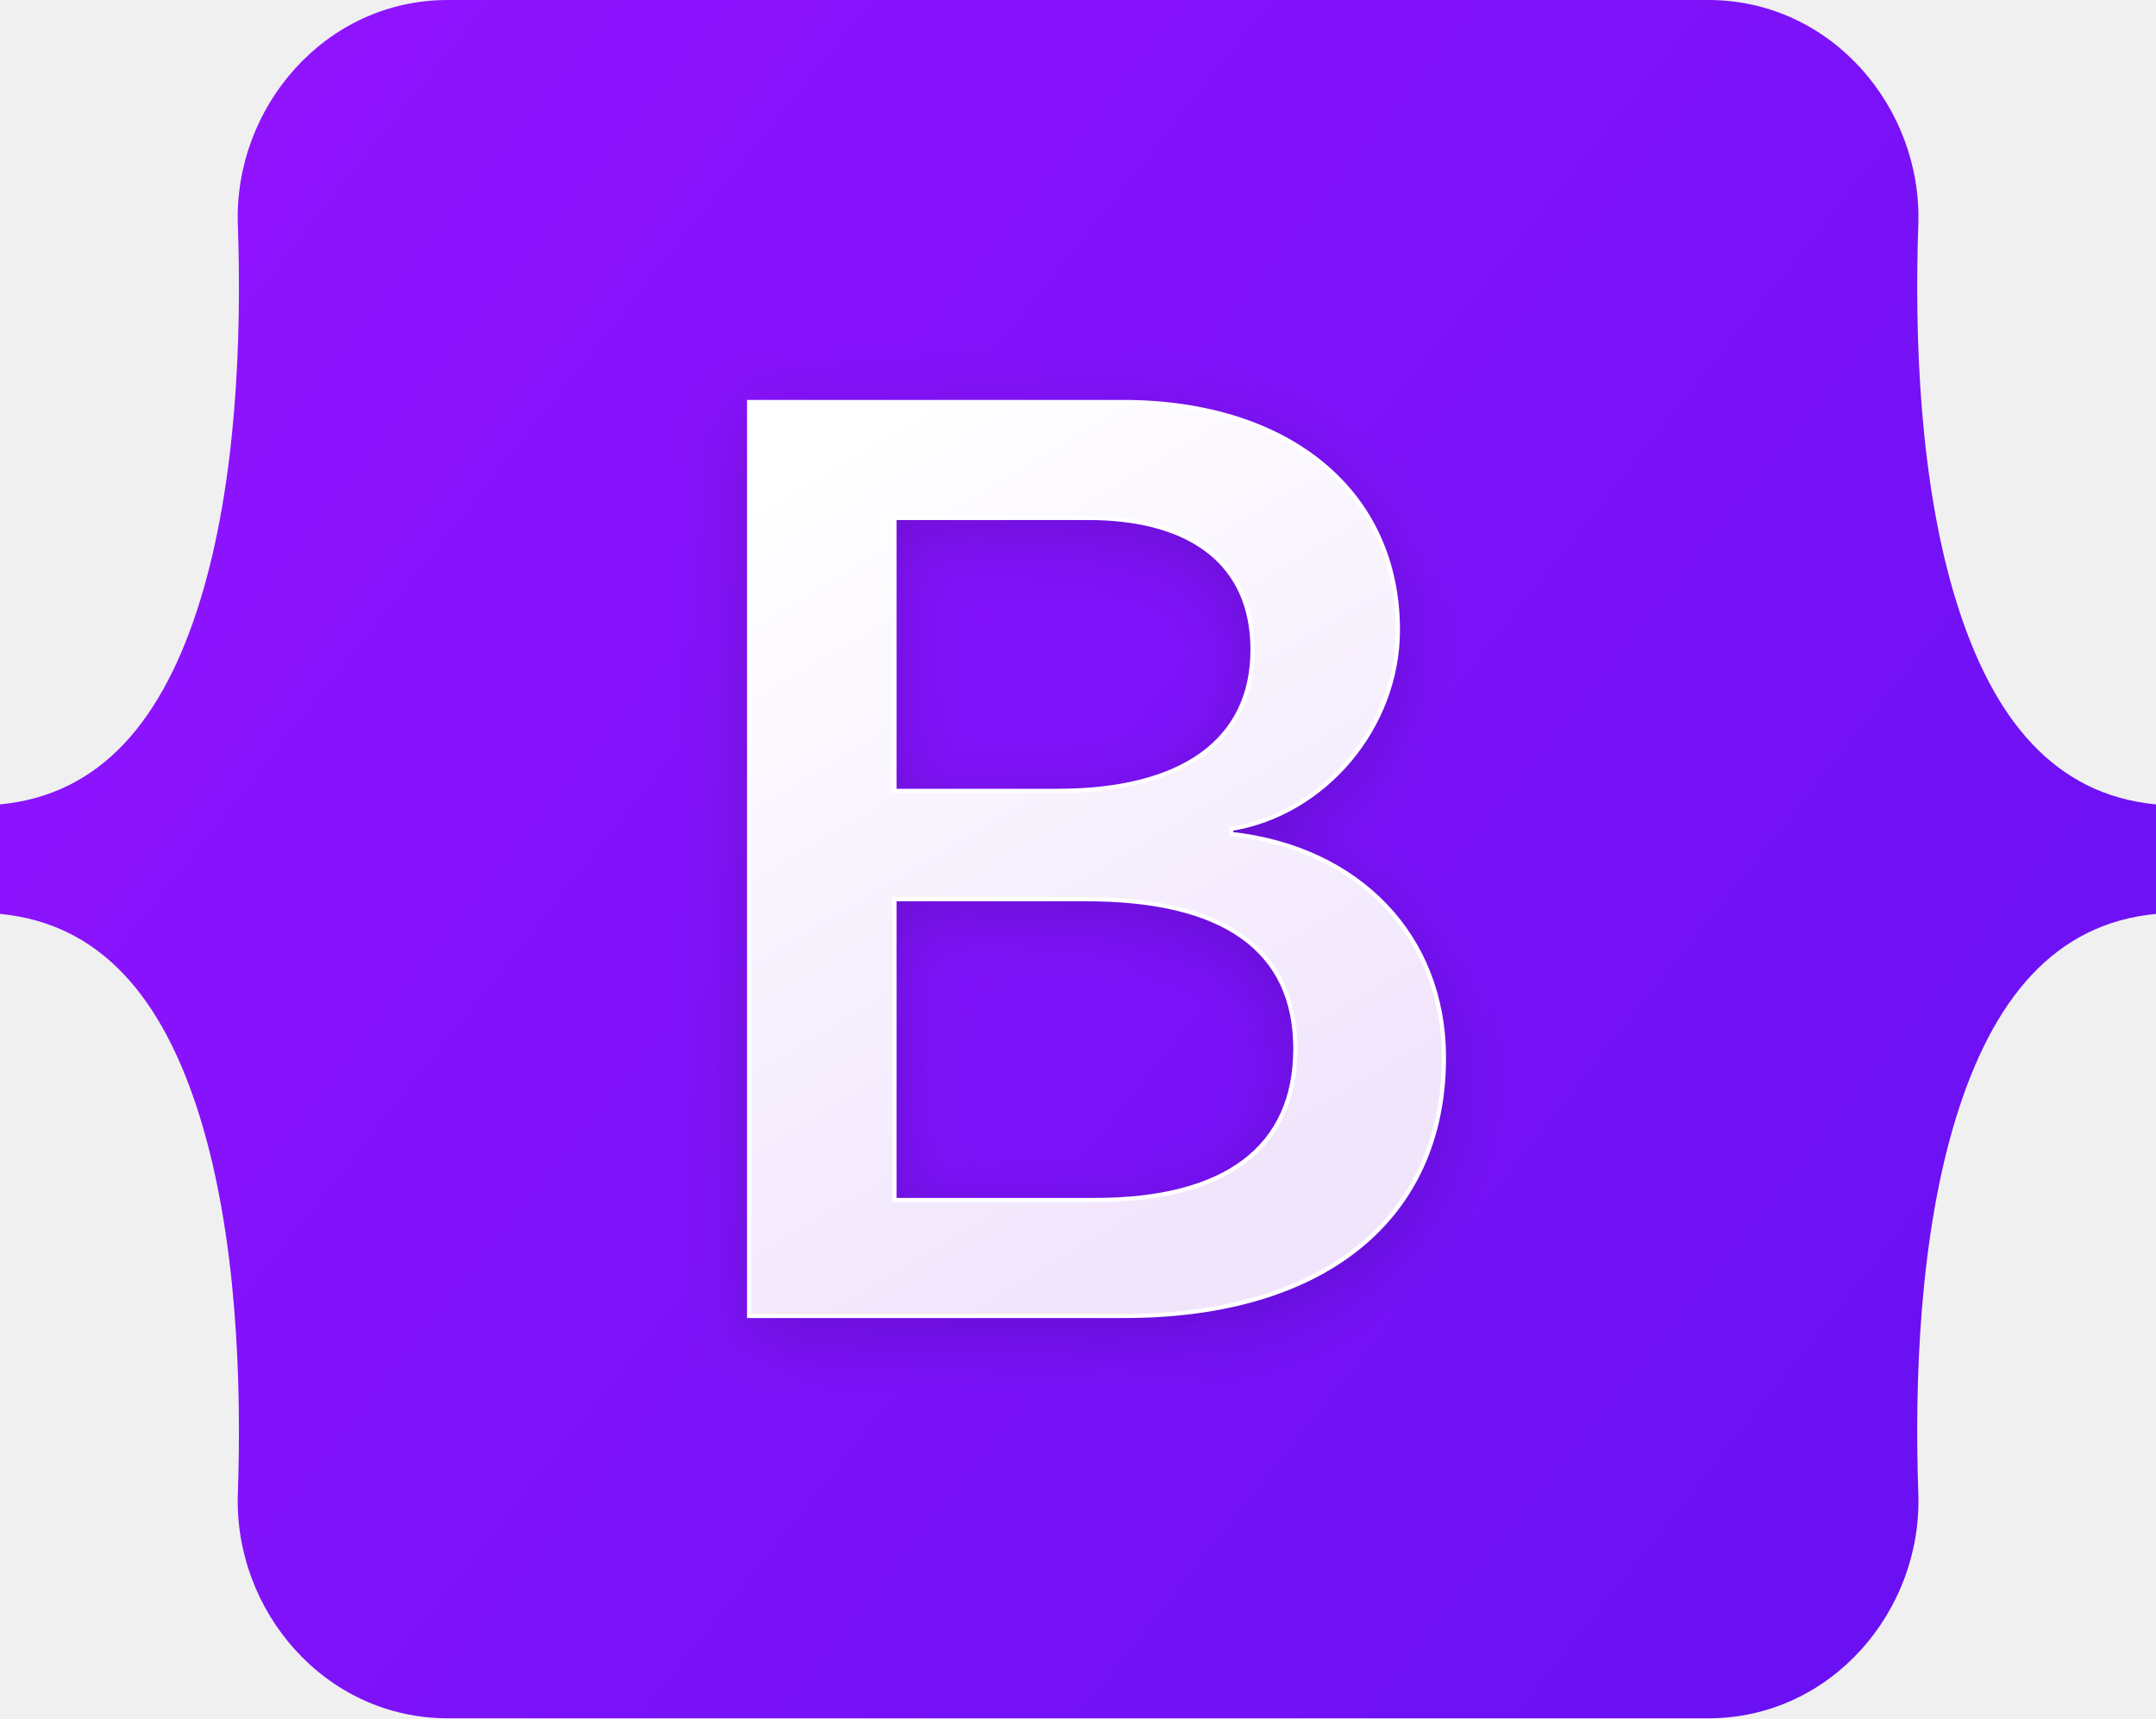
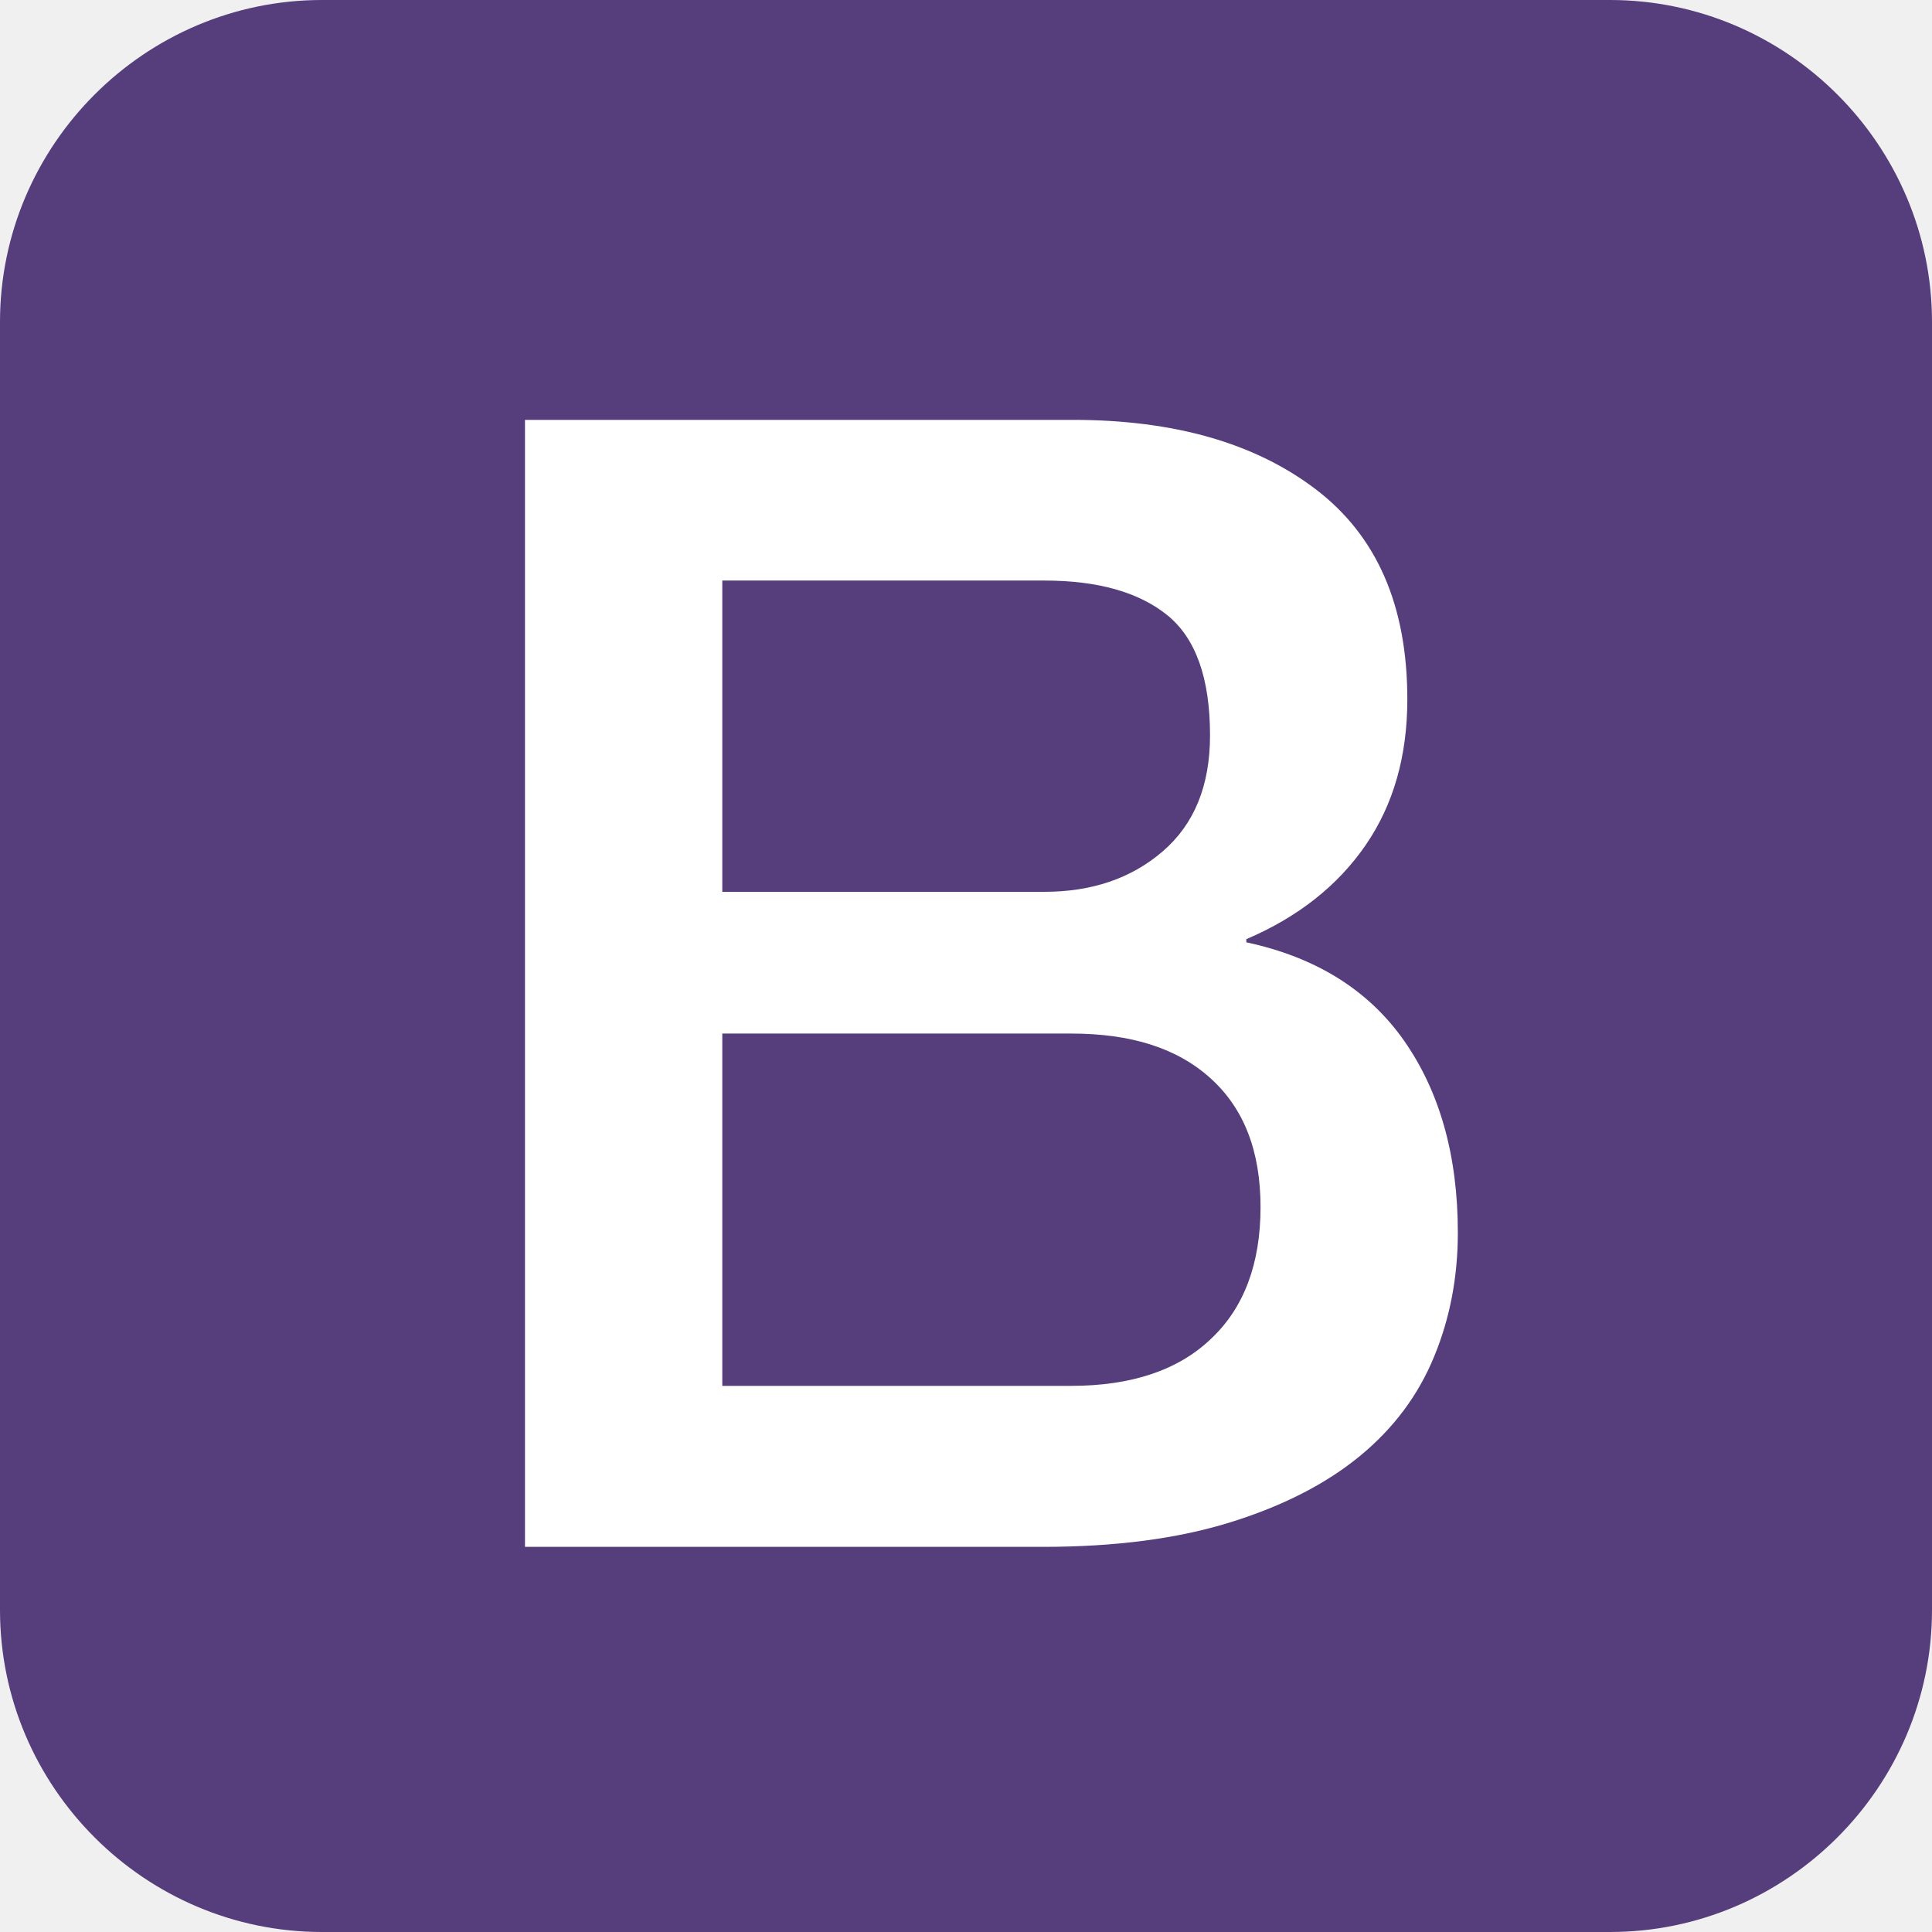
- <svg xmlns="http://www.w3.org/2000/svg" width="512" height="408">
-   <defs>
-     <linearGradient id="bs-logo-a" x1="76.079" x2="523.48" y1="10.798" y2="365.945" gradientUnits="userSpaceOnUse">
-       <stop stop-color="#9013fe" />
-       <stop offset="1" stop-color="#6610f2" />
-     </linearGradient>
-     <linearGradient id="bs-logo-b" x1="193.508" x2="293.514" y1="109.74" y2="278.872" gradientUnits="userSpaceOnUse">
-       <stop stop-color="#fff" />
-       <stop offset="1" stop-color="#f1e5fc" />
-     </linearGradient>
-     <filter id="bs-logo-c" width="197" height="249" x="161.901" y="83.457" color-interpolation-filters="sRGB" filterUnits="userSpaceOnUse">
-       <feFlood flood-opacity="0" result="BackgroundImageFix" />
-       <feColorMatrix in="SourceAlpha" values="0 0 0 0 0 0 0 0 0 0 0 0 0 0 0 0 0 0 127 0" />
-       <feOffset dy="4" />
-       <feGaussianBlur stdDeviation="8" />
-       <feColorMatrix values="0 0 0 0 0 0 0 0 0 0 0 0 0 0 0 0 0 0 0.15 0" />
-       <feBlend in2="BackgroundImageFix" result="effect1_dropShadow" />
-       <feBlend in="SourceGraphic" in2="effect1_dropShadow" result="shape" />
-     </filter>
-   </defs>
-   <path fill="url(#bs-logo-a)" d="M56.481 53.32C55.515 25.58 77.128 0 106.342 0h299.353c29.214 0 50.827 25.58 49.861 53.32-.928 26.647.277 61.165 8.964 89.31 8.715 28.232 23.411 46.077 47.48 48.37v26c-24.069 2.293-38.765 20.138-47.48 48.37-8.687 28.145-9.892 62.663-8.964 89.311.966 27.739-20.647 53.319-49.861 53.319H106.342c-29.214 0-50.827-25.58-49.86-53.319.927-26.648-.278-61.166-8.966-89.311C38.802 237.138 24.07 219.293 0 217v-26c24.069-2.293 38.802-20.138 47.516-48.37 8.688-28.145 9.893-62.663 8.965-89.31z" />
-   <path fill="url(#bs-logo-b)" filter="url(#bs-logo-c)" stroke="#fff" d="M267.103 312.457c47.297 0 75.798-23.158 75.798-61.355 0-28.873-20.336-49.776-50.532-53.085v-1.203c22.185-3.609 39.594-24.211 39.594-47.219 0-32.783-25.882-54.138-65.322-54.138h-88.74v217h89.202zm-54.692-189.48h45.911c24.958 0 39.131 11.128 39.131 31.279 0 21.505-16.484 33.535-46.372 33.535h-38.67v-64.814zm0 161.961v-71.431h45.602c32.661 0 49.608 12.03 49.608 35.49 0 23.459-16.484 35.941-47.605 35.941h-47.605z" />
+ <svg xmlns="http://www.w3.org/2000/svg" viewBox="0 0 612 612" focusable="false" role="img">
+   <path fill="#563D7C" d="M612 510c0 56.1-45.9 102-102 102H102C45.9 612 0 566.1 0 510V102C0 45.9 45.9 0 102 0h408c56.1 0 102 45.9 102 102v408z" />
+   <path fill="#FFF" d="M166.3 133h173.5c32 0 57.7 7.3 77 22s29 36.8 29 66.5c0 18-4.4 33.4-13.2 46.2-8.8 12.8-21.4 22.8-37.8 29.8v1c22 4.7 38.7 15.1 50 31.2 11.3 16.2 17 36.4 17 60.8 0 14-2.5 27.1-7.5 39.2-5 12.2-12.8 22.7-23.5 31.5s-24.3 15.8-41 21-36.5 7.8-59.5 7.8h-164V133zm62.5 149.5h102c15 0 27.5-4.2 37.5-12.8s15-20.8 15-36.8c0-18-4.5-30.7-13.5-38s-22-11-39-11h-102v98.6zm0 156.5h110.5c19 0 33.8-4.9 44.2-14.8 10.5-9.8 15.8-23.8 15.8-41.8 0-17.7-5.2-31.2-15.8-40.8s-25.2-14.2-44.2-14.2H228.8V439z" />
</svg>
